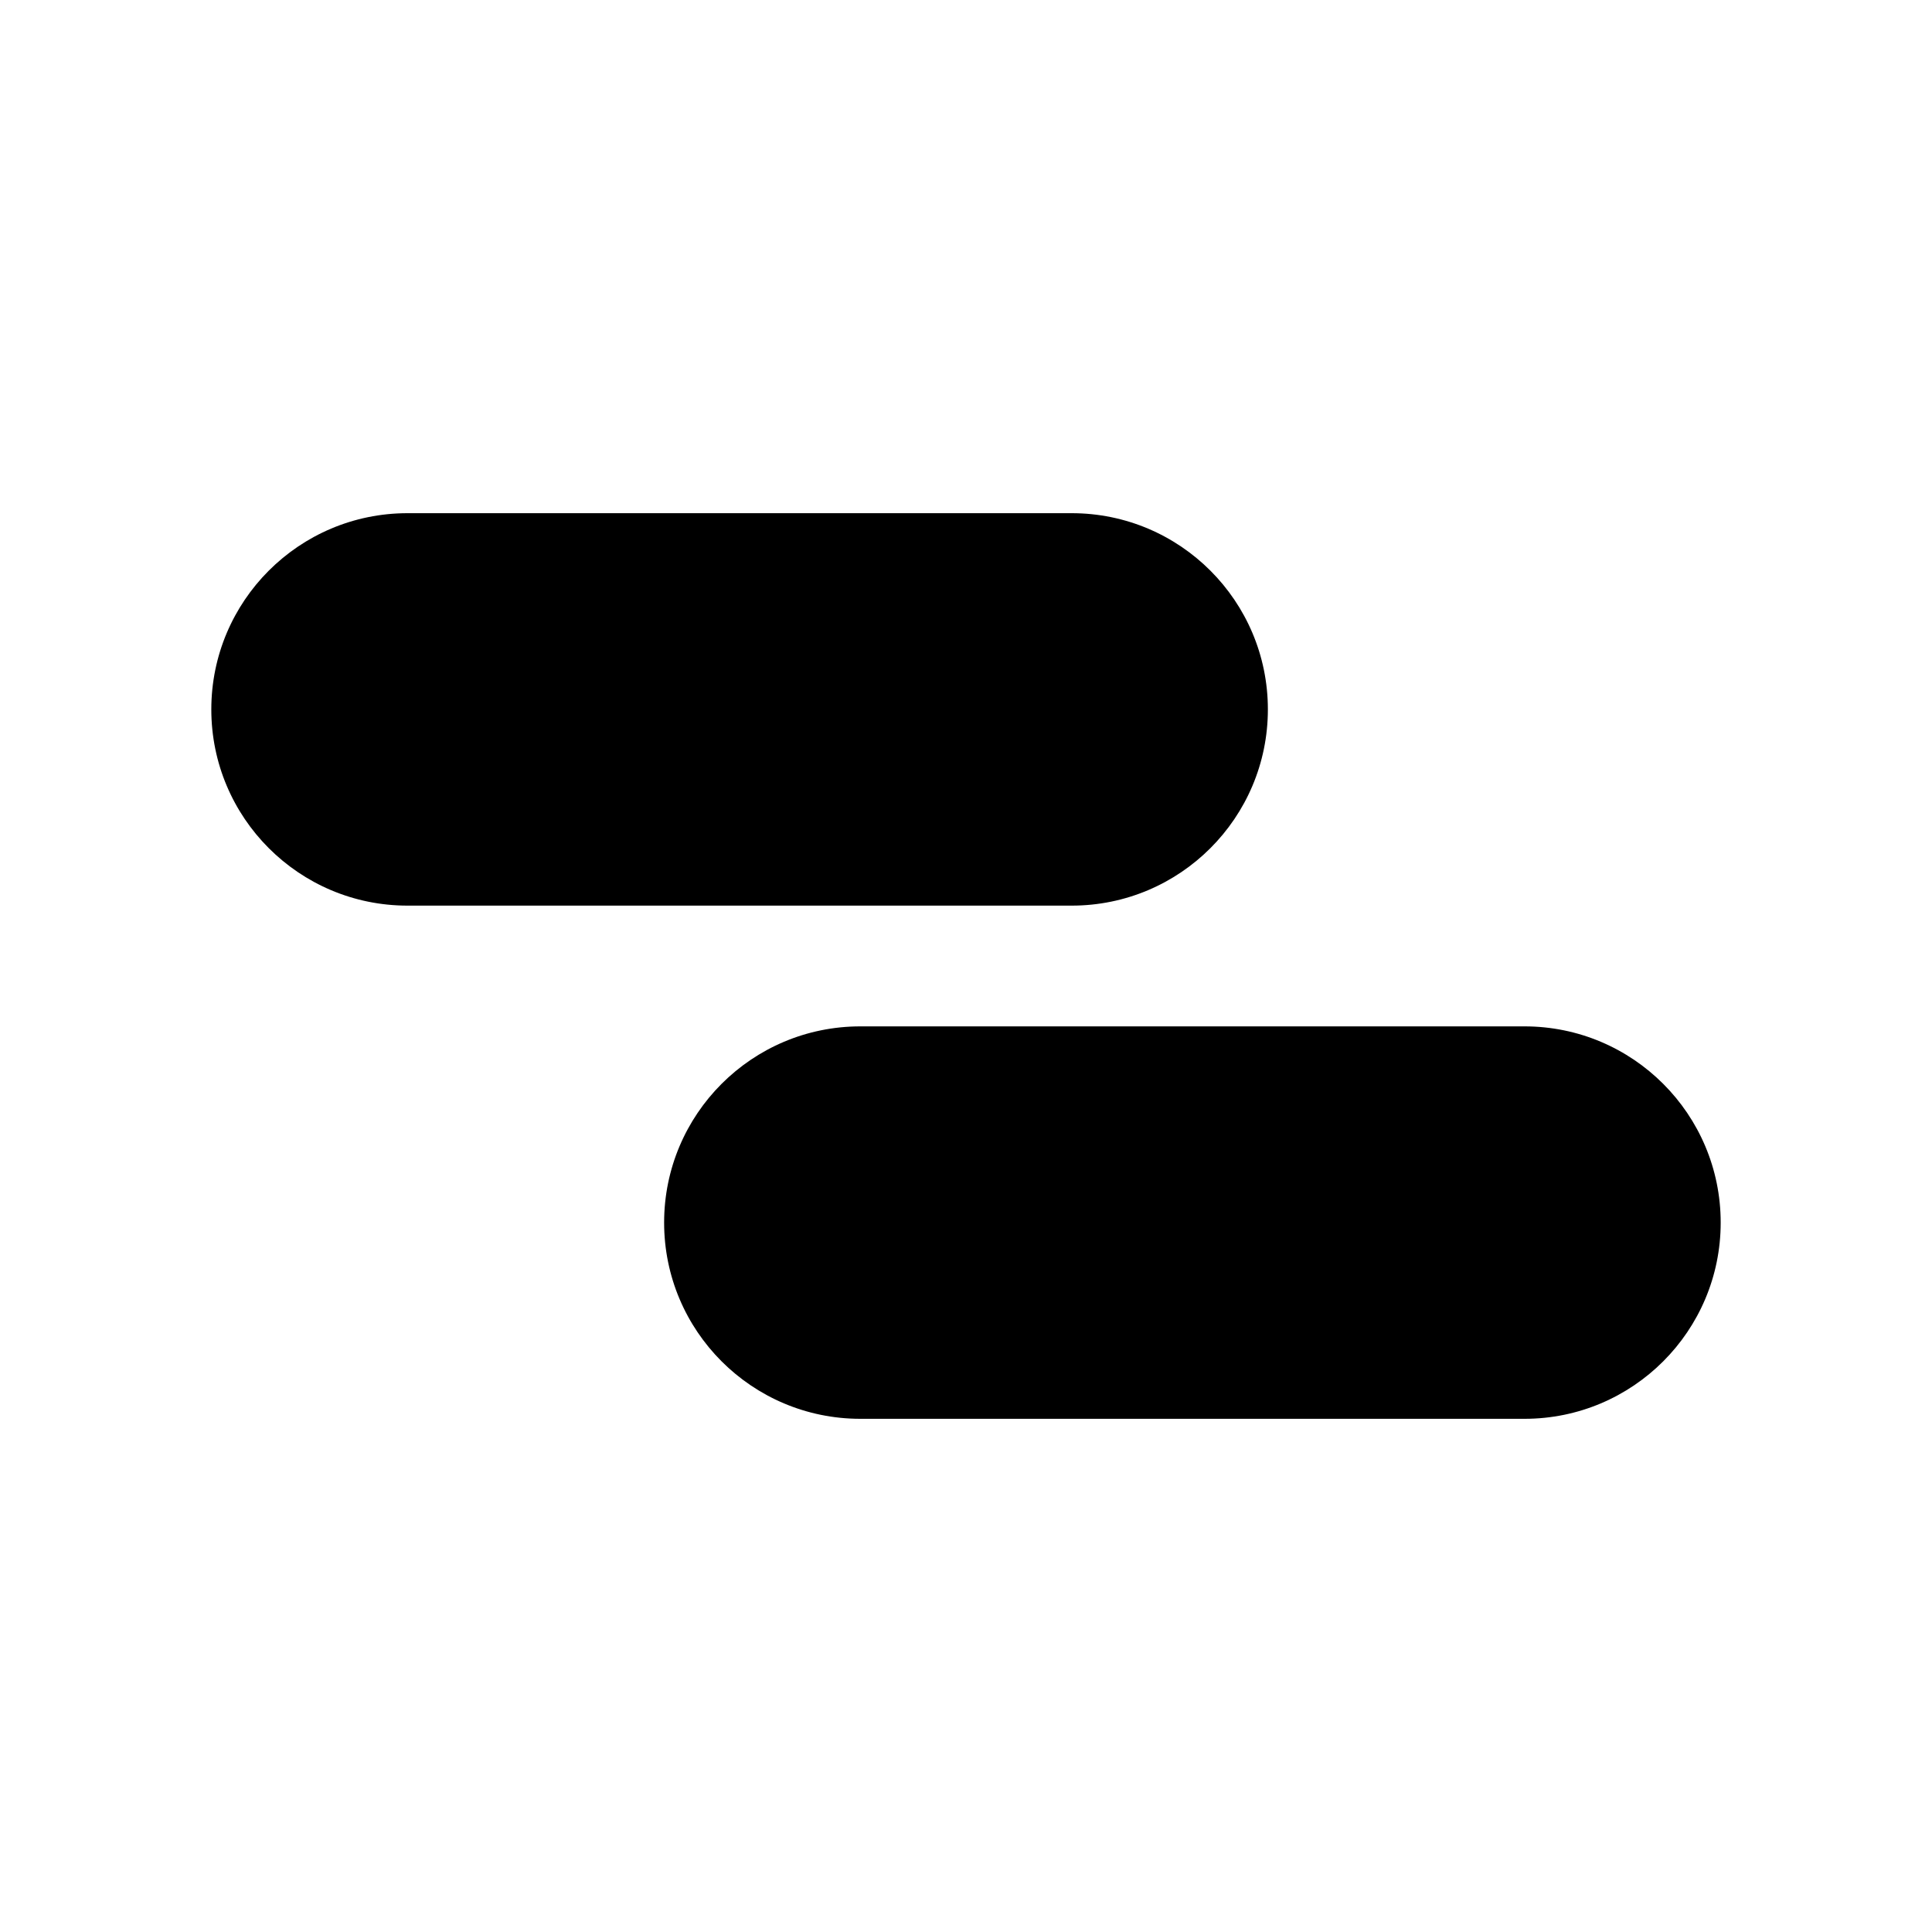
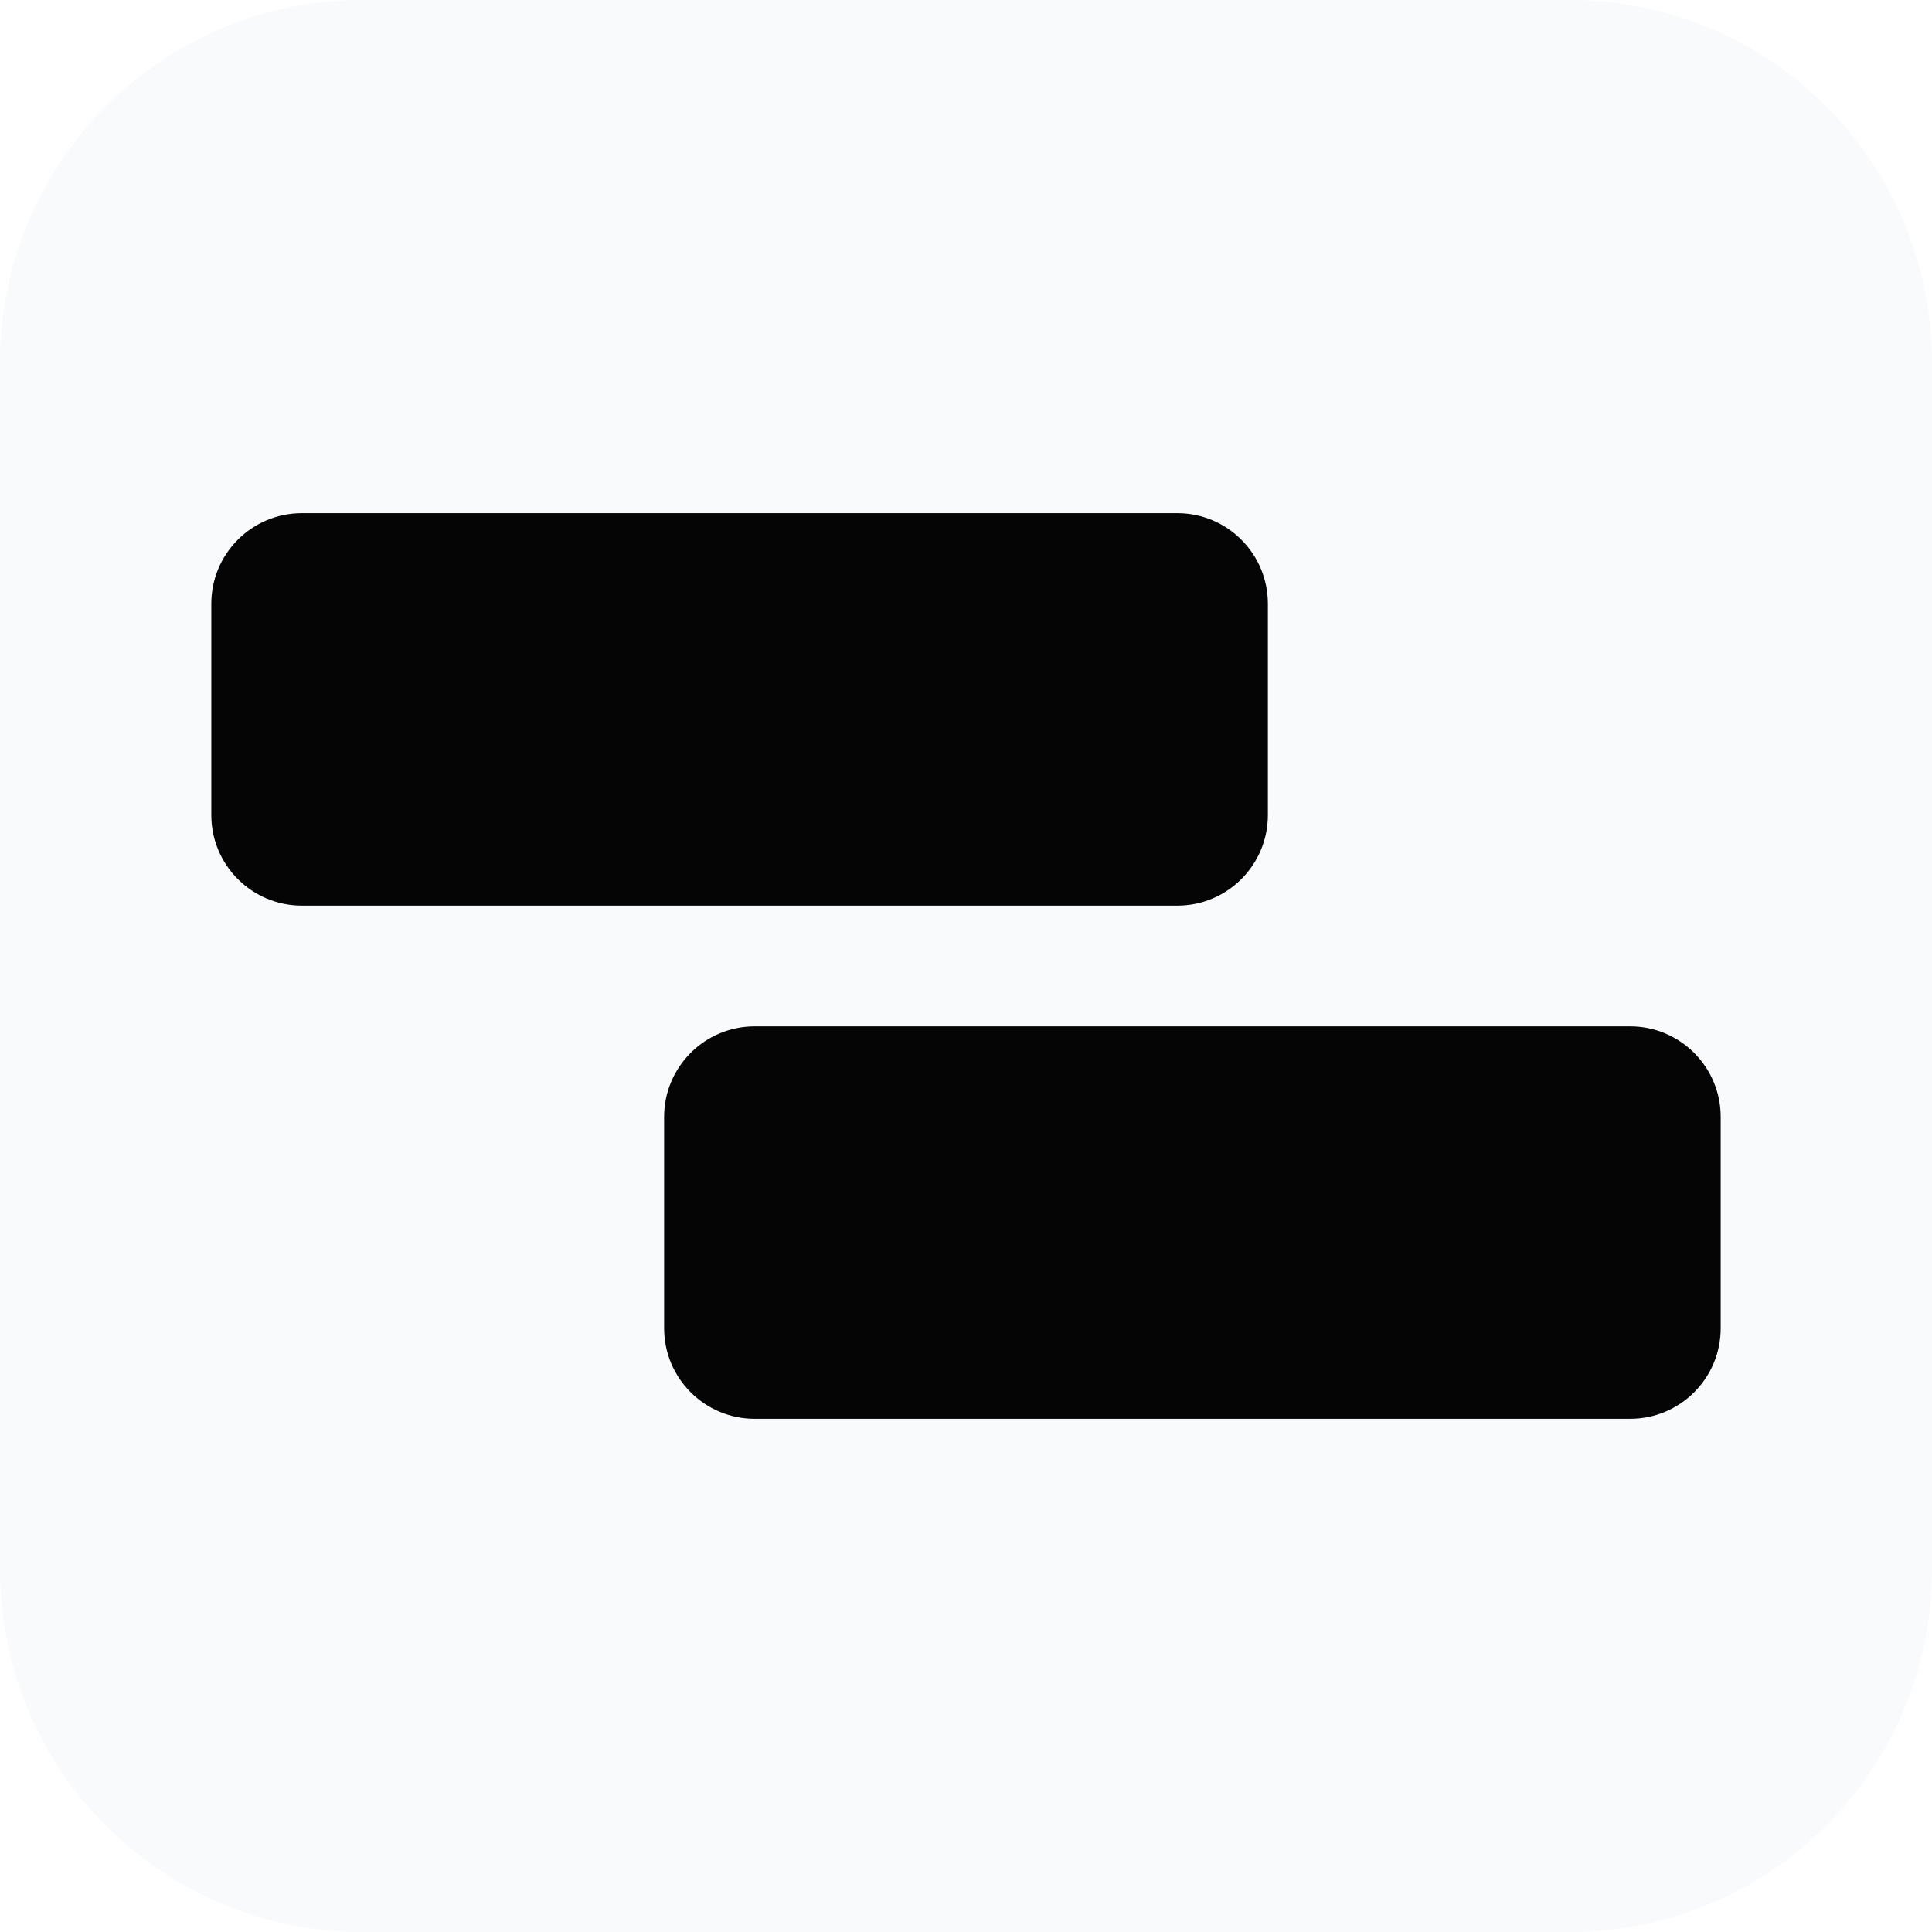
<svg xmlns="http://www.w3.org/2000/svg" viewBox="0 0 128 128">
-   <rect x="14" y="34" width="70" height="26" rx="13" fill="black" />
-   <rect x="44" y="68" width="70" height="26" rx="13" fill="black" />
+   <rect width="128" height="128" rx="24" fill="#f8fafc" />
+   <rect x="14" y="34" width="70" height="26" rx="6" fill="#050505" />
+   <rect x="44" y="68" width="70" height="26" rx="6" fill="#050505" />
</svg>
